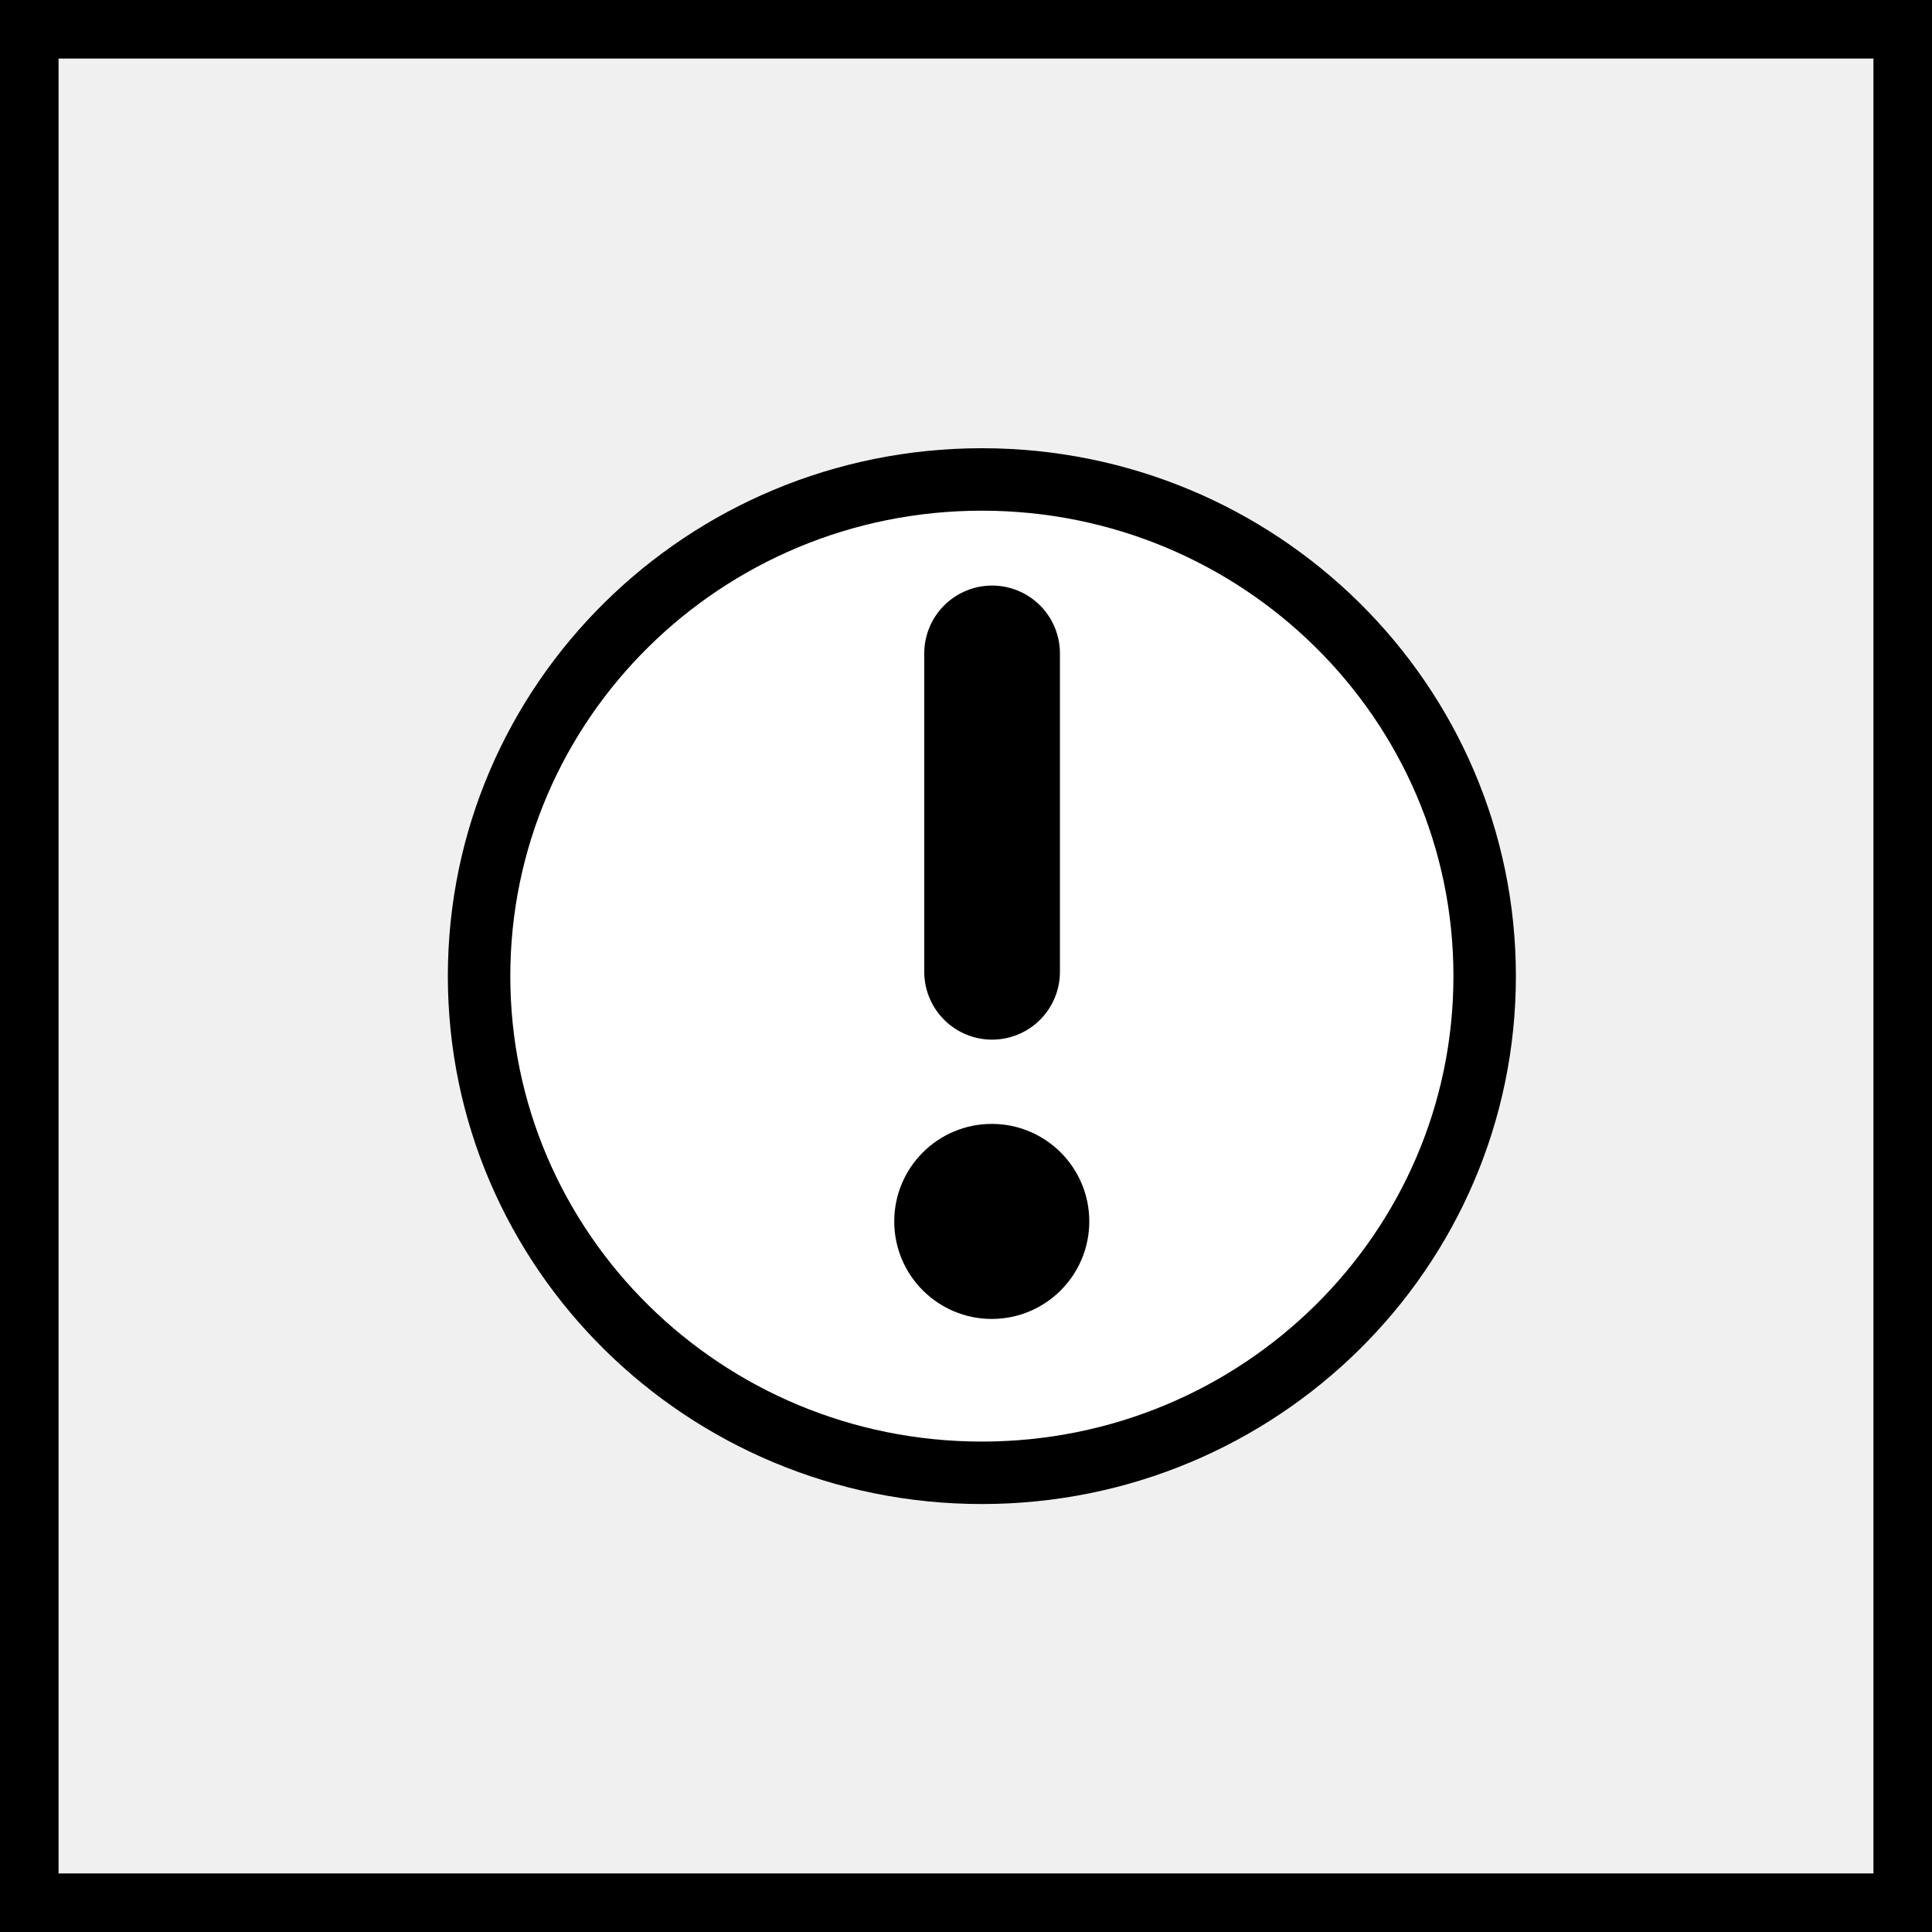
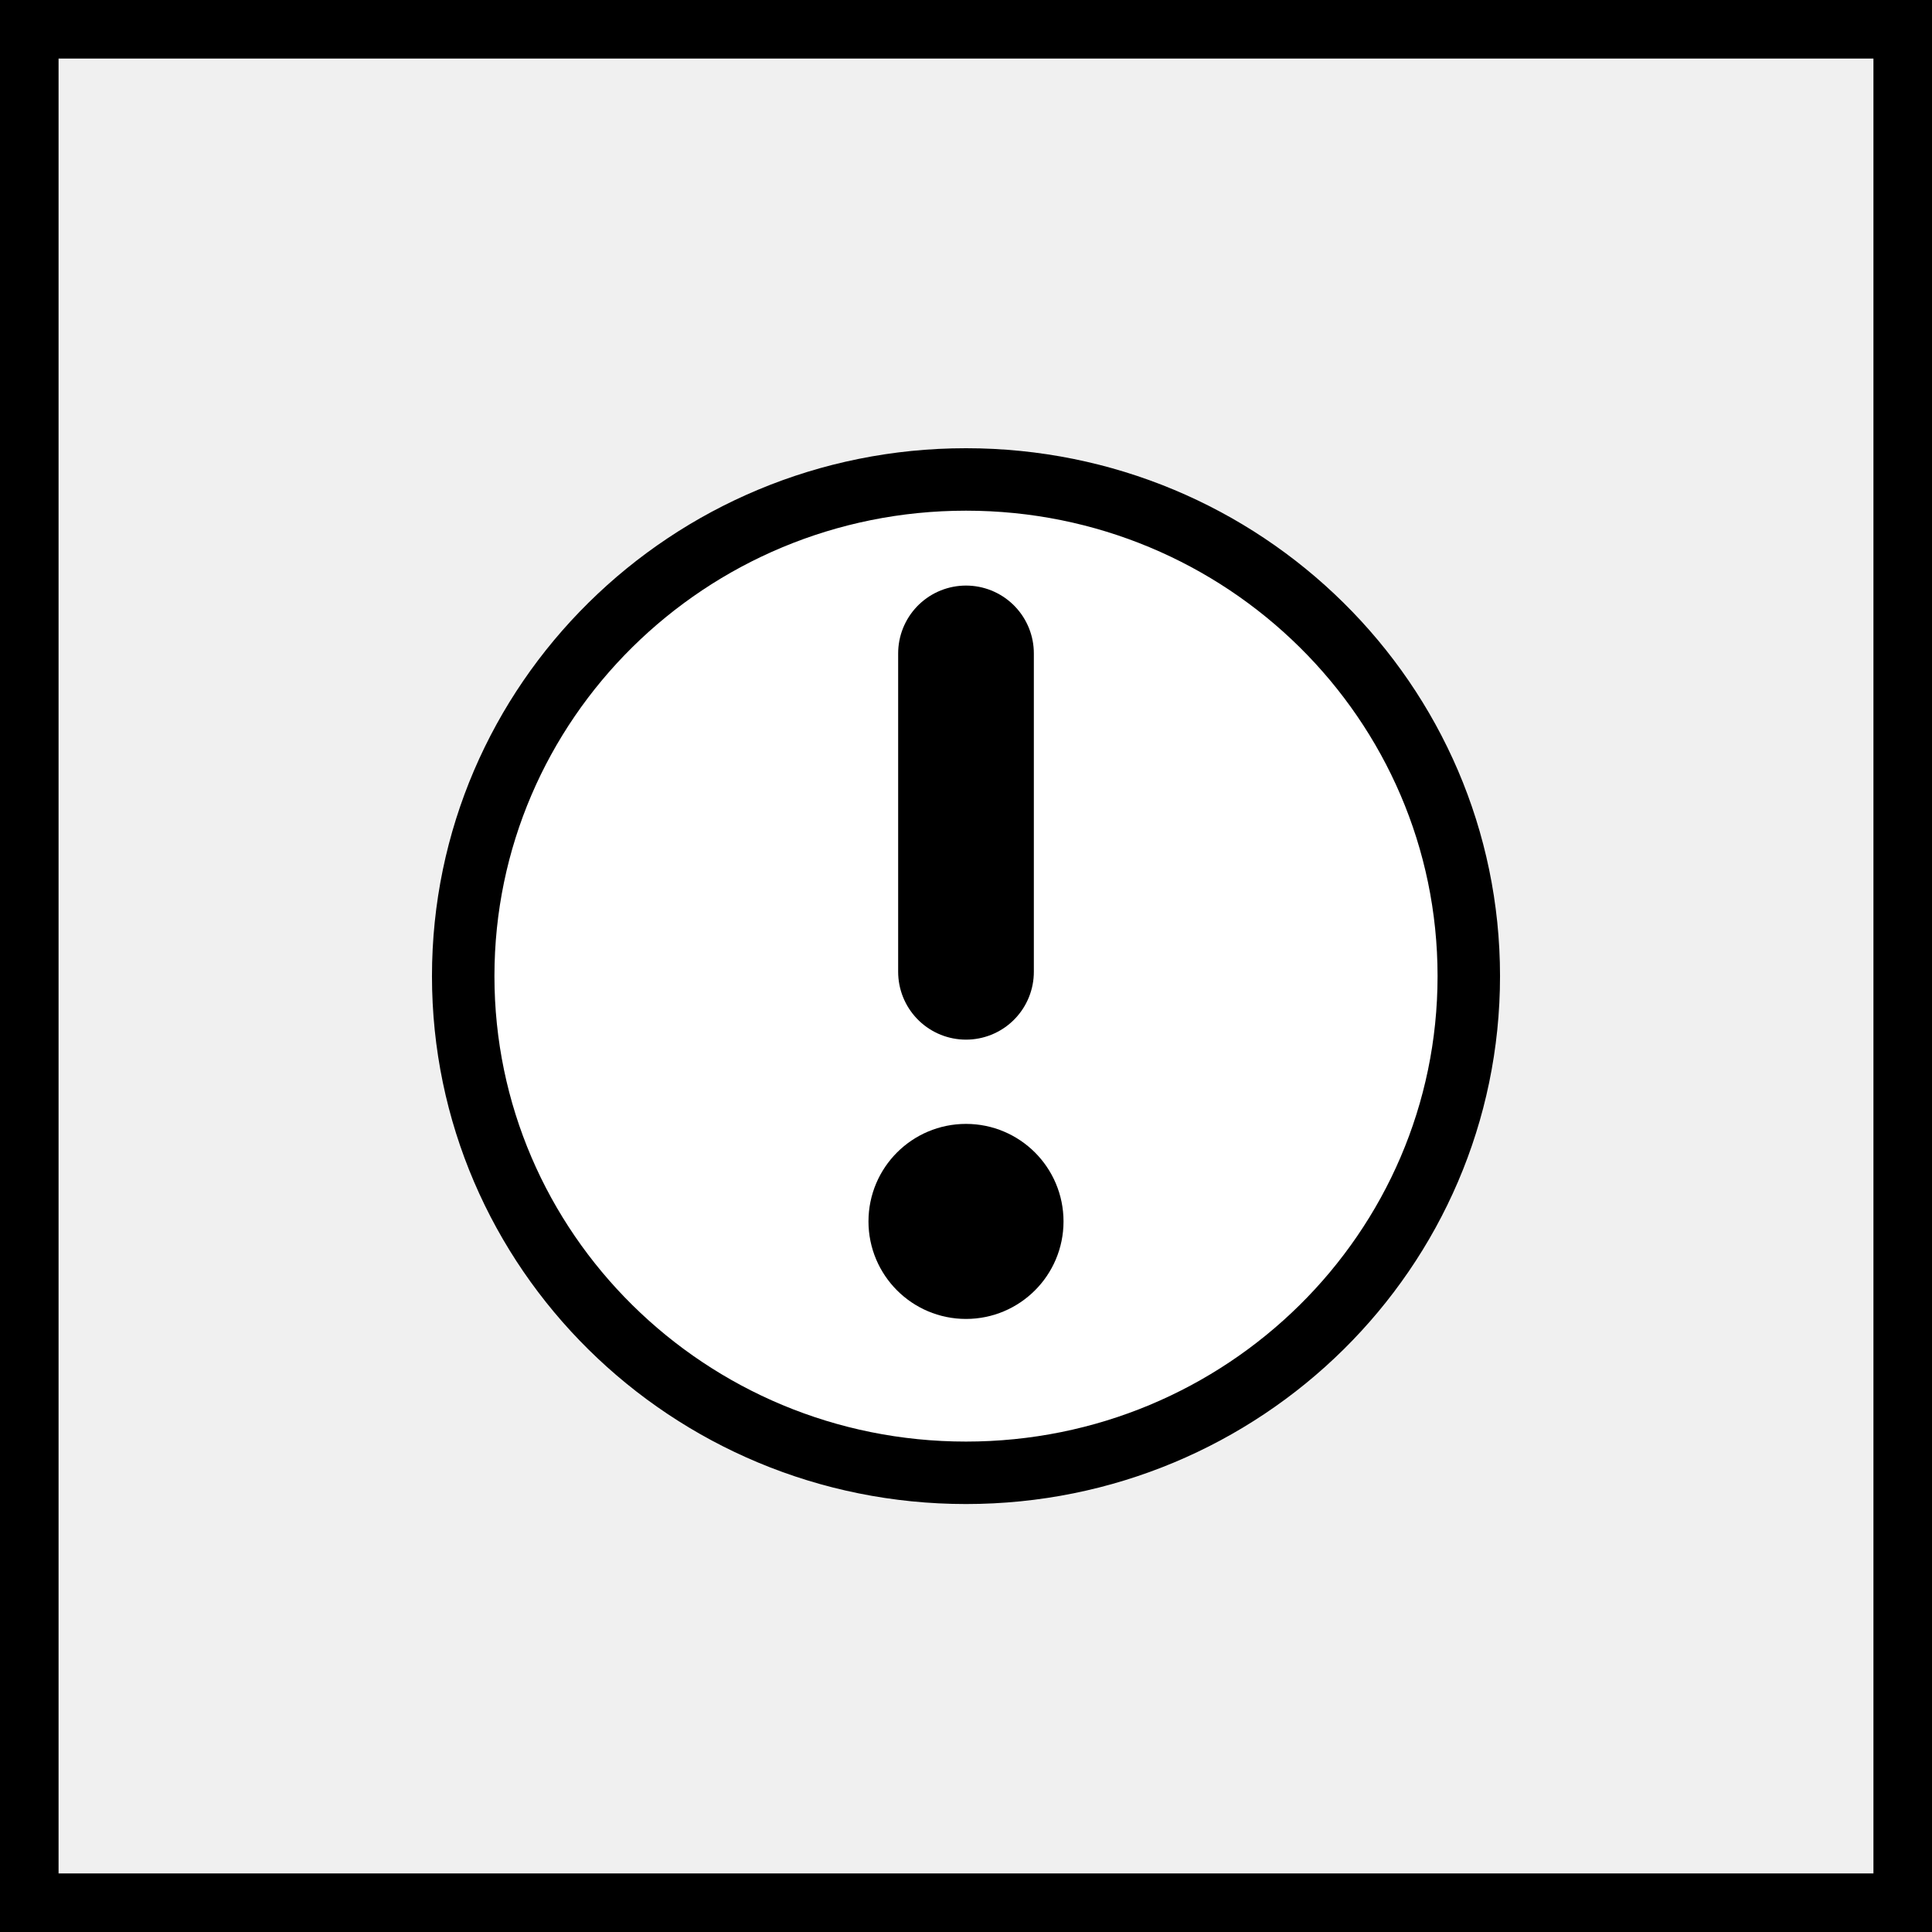
<svg xmlns="http://www.w3.org/2000/svg" width="65.98mm" height="65.98mm" viewBox="0 0 65.98 65.98" version="1.1" id="svg1">
  <defs id="defs1">
    <filter style="color-interpolation-filters:sRGB" id="filter30" x="-0.413" y="-0.413" width="1.658" height="1.658">
      <feFlood result="flood" flood-opacity="0.539" flood-color="rgb(0,0,0)" id="feFlood29" />
      <feGaussianBlur result="blur" in="SourceGraphic" stdDeviation="1.695" id="feGaussianBlur29" />
      <feOffset result="offset" dx="-3.491" dy="-3.491" id="feOffset29" />
      <feComposite result="comp1" operator="in" in="flood" in2="offset" id="feComposite29" />
      <feComposite result="comp2" operator="over" in="SourceGraphic" in2="comp1" id="feComposite30" />
    </filter>
  </defs>
  <g id="layer1" transform="translate(-45.77004,-50.82513)">
-     <ellipse style="fill:#ffffff;stroke:#000000;stroke-width:2.133;stroke-linecap:round" id="path1-99" cx="79.302" cy="84.161" rx="17.171" ry="16.962" />
+     <ellipse style="fill:#ffffff;stroke:#000000;stroke-width:2.133;stroke-linecap:round" id="path1-99" cx="78.76" cy="84.161" rx="17.171" ry="16.962" />
    <rect style="fill:none;stroke:#000000;stroke-width:2;stroke-dasharray:none" id="rect1" width="63.98" height="63.98" x="46.77" y="51.825" />
-     <path style="fill:none;stroke:#000000;stroke-width:4.634;stroke-linecap:round;stroke-dasharray:none" d="M 79.651,73.14 V 84.013" id="path13" />
+     <path style="fill:none;stroke:#000000;stroke-width:4.634;stroke-linecap:round;stroke-dasharray:none" d="M 78.76,73.14 V 84.013" id="path13" />
    <path style="fill:none;stroke:#000000;stroke-width:2.839;stroke-dasharray:none" d="M 80.096,88.487 Z" id="path14" />
-     <circle style="fill:#000000;stroke:#000000;stroke-width:2.465;stroke-dasharray:none" id="path15" cx="79.64" cy="92.538" r="2.098" />
+     <circle style="fill:#000000;stroke:#000000;stroke-width:2.465;stroke-dasharray:none" id="path15" cx="78.76" cy="92.538" r="2.098" />
  </g>
</svg>
